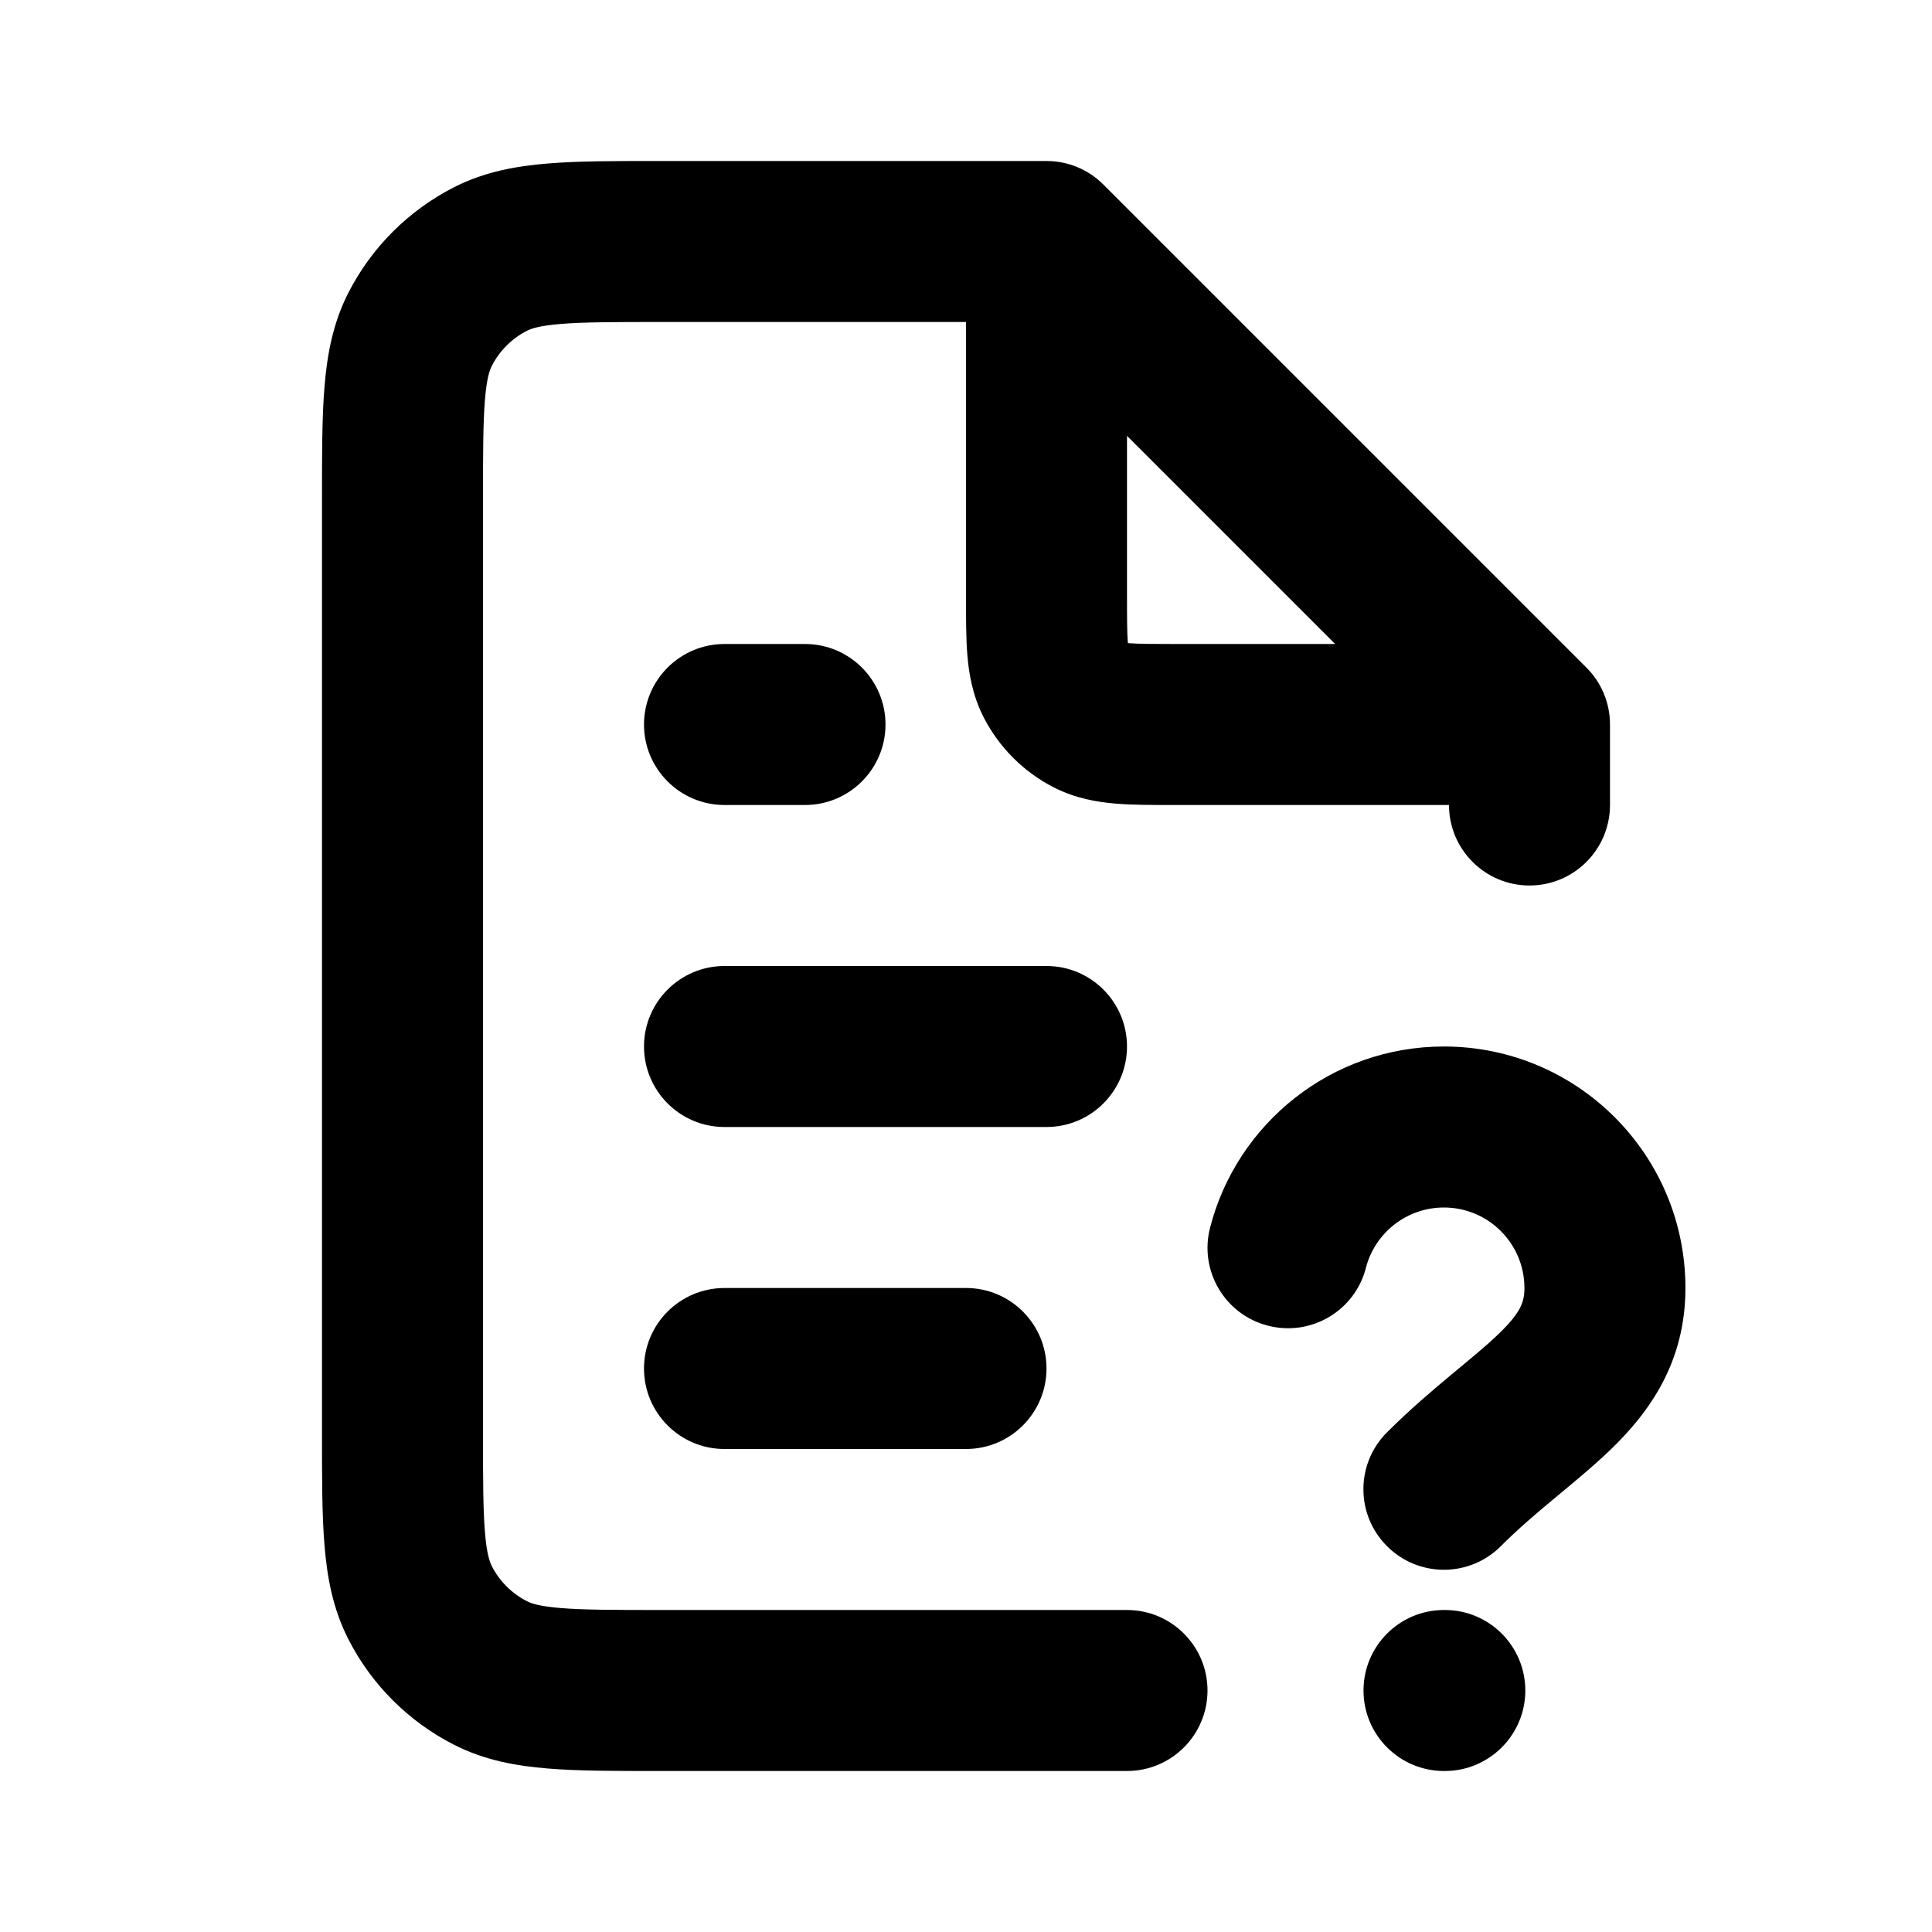
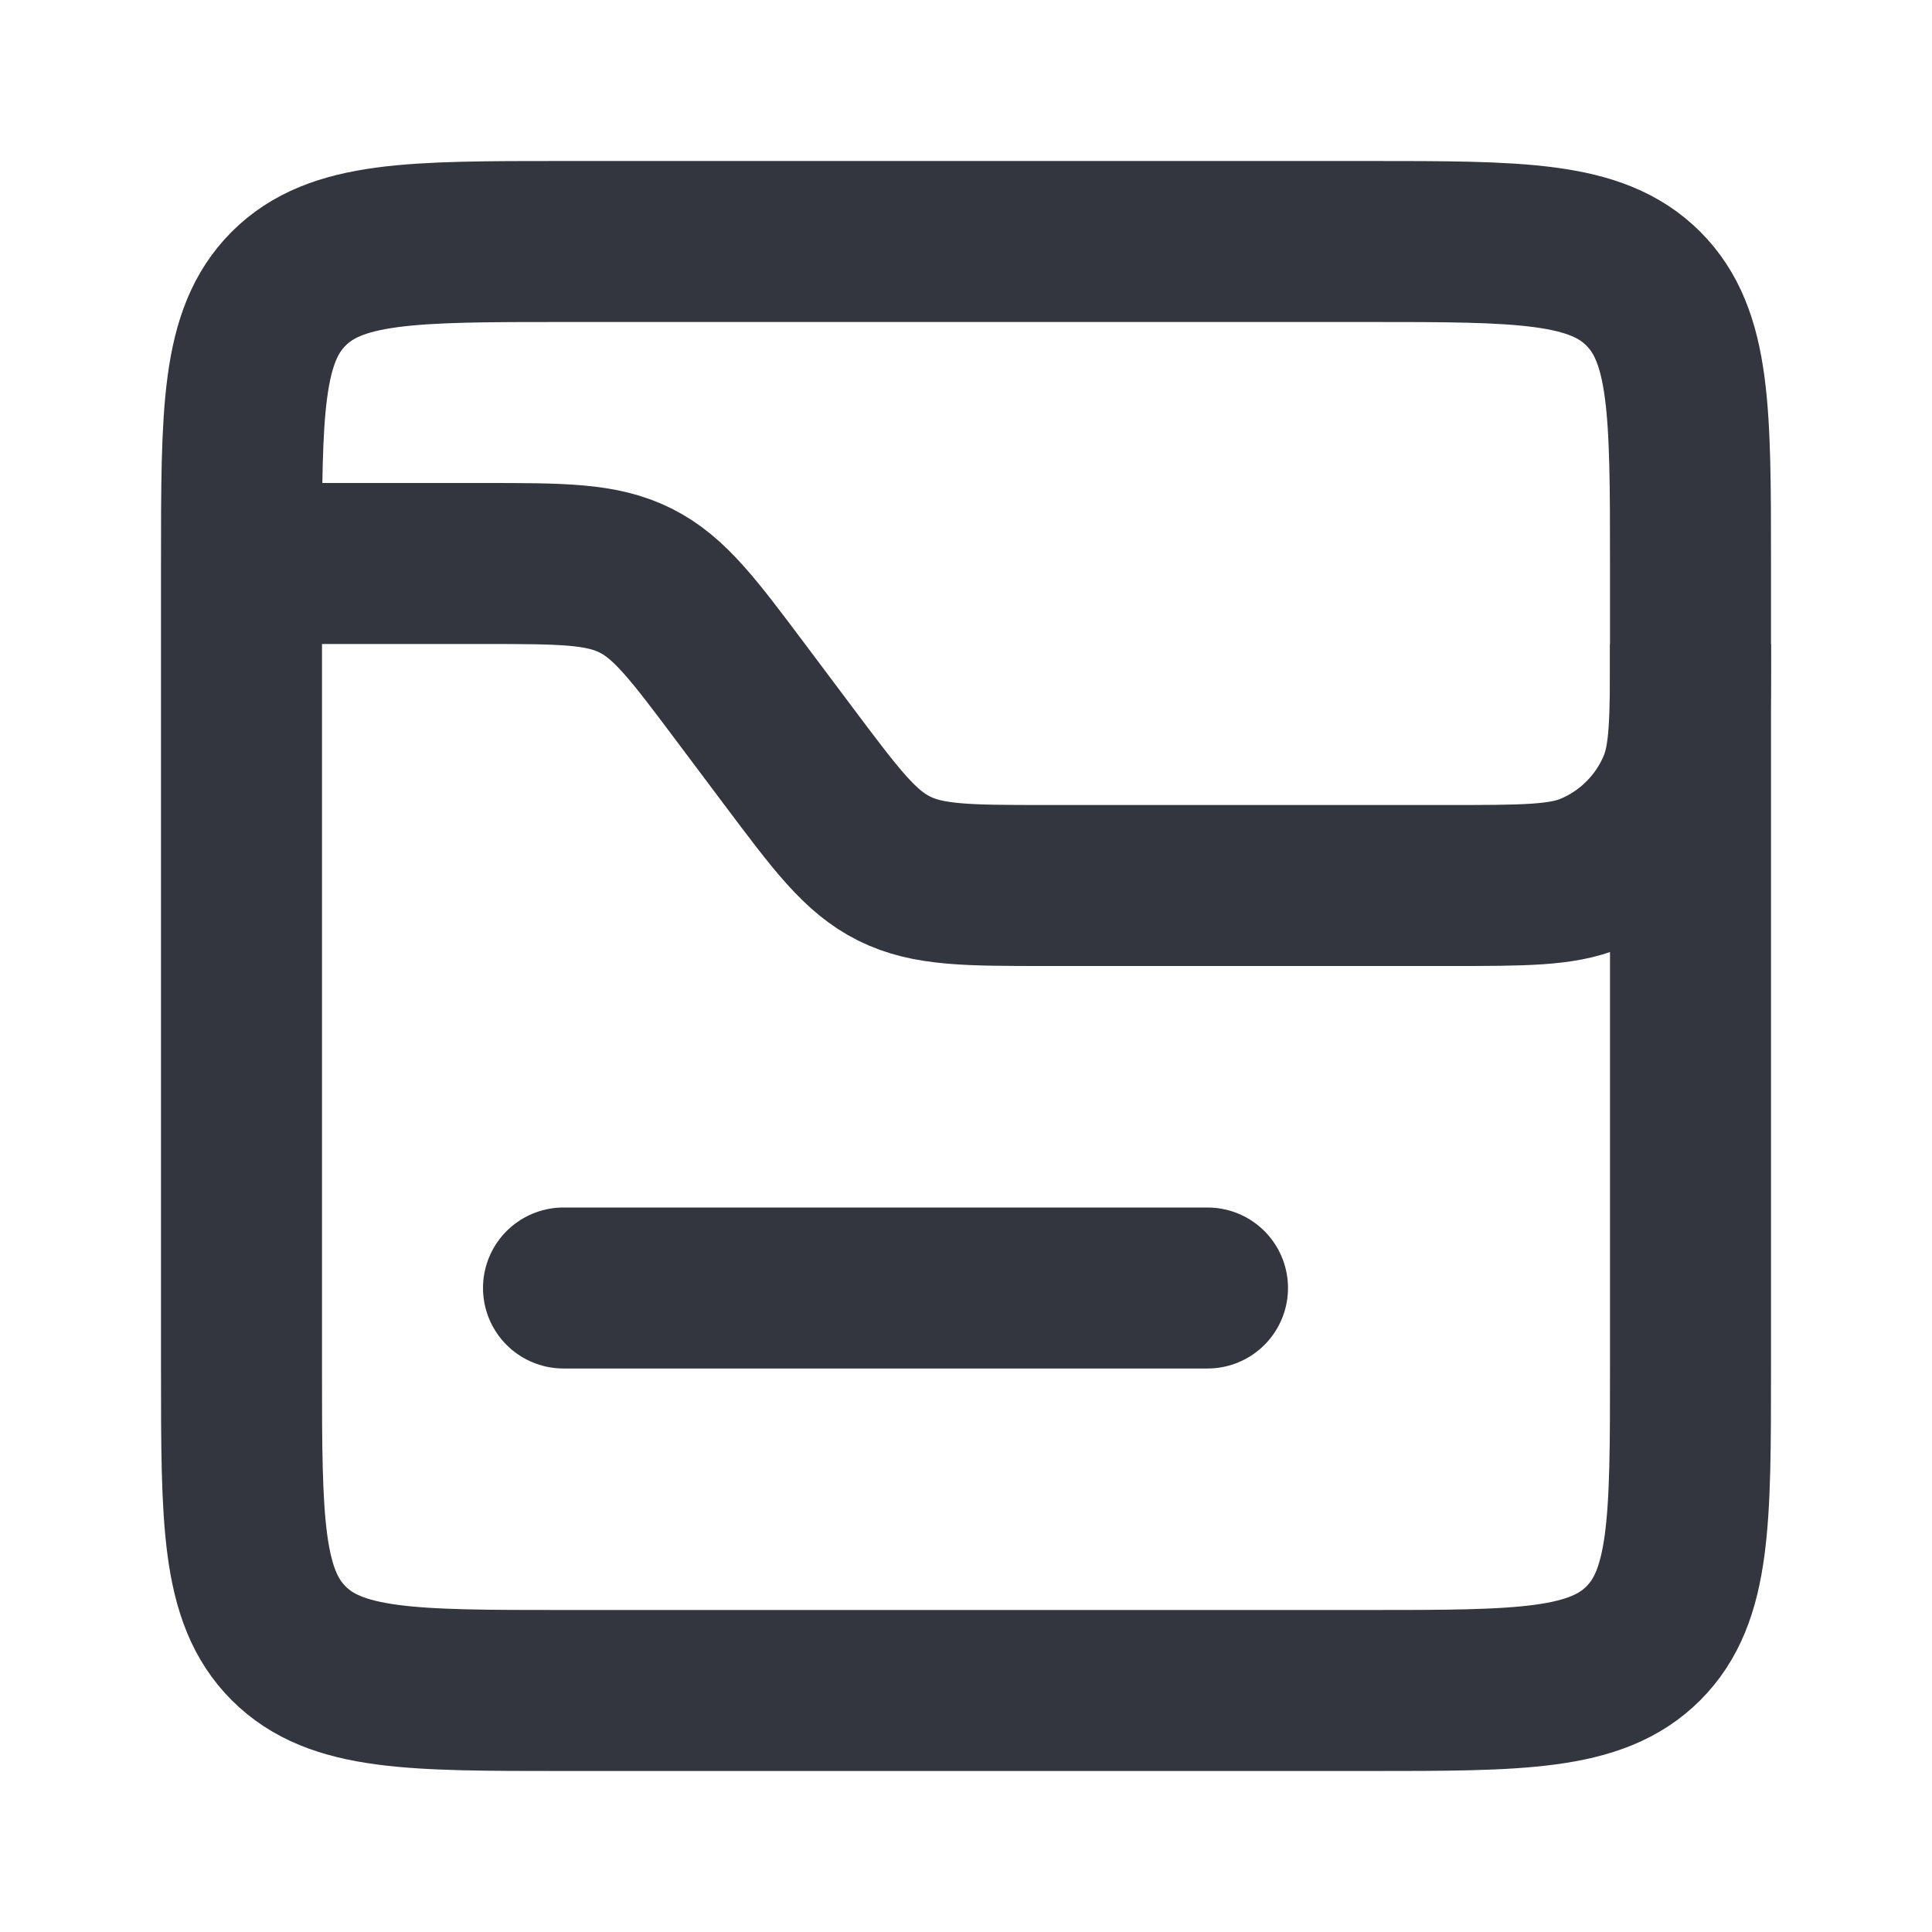
- <svg xmlns="http://www.w3.org/2000/svg" width="36px" height="36px" viewBox="0 0 24 24" fill="none">
-   <g id="SVGRepo_bgCarrier" stroke-width="0" />
-   <g id="SVGRepo_tracerCarrier" stroke-linecap="round" stroke-linejoin="round" />
-   <g id="SVGRepo_iconCarrier">
-     <path d="M13 3L13.707 2.293C13.52 2.105 13.265 2 13 2V3ZM14 22C14.552 22 15 21.552 15 21C15 20.448 14.552 20 14 20V22ZM19 9H20C20 8.735 19.895 8.48 19.707 8.293L19 9ZM18 10C18 10.552 18.448 11 19 11C19.552 11 20 10.552 20 10H18ZM5.218 19.908L4.327 20.362H4.327L5.218 19.908ZM6.092 20.782L6.546 19.891L6.546 19.891L6.092 20.782ZM6.092 3.218L5.638 2.327L5.638 2.327L6.092 3.218ZM5.218 4.092L4.327 3.638L4.327 3.638L5.218 4.092ZM13.109 8.454L14 8V8L13.109 8.454ZM13.546 8.891L14 8L13.546 8.891ZM9 16C8.448 16 8 16.448 8 17C8 17.552 8.448 18 9 18V16ZM12 18C12.552 18 13 17.552 13 17C13 16.448 12.552 16 12 16V18ZM9 12C8.448 12 8 12.448 8 13C8 13.552 8.448 14 9 14V12ZM13 14C13.552 14 14 13.552 14 13C14 12.448 13.552 12 13 12V14ZM9 8C8.448 8 8 8.448 8 9C8 9.552 8.448 10 9 10V8ZM10 10C10.552 10 11 9.552 11 9C11 8.448 10.552 8 10 8V10ZM17.23 17.793C16.839 18.183 16.839 18.817 17.23 19.207C17.62 19.598 18.254 19.598 18.644 19.207L17.23 17.793ZM15.032 15.251C14.894 15.786 15.216 16.331 15.751 16.468C16.286 16.606 16.831 16.284 16.968 15.749L15.032 15.251ZM17.938 20C17.385 20 16.938 20.448 16.938 21C16.938 21.552 17.385 22 17.938 22V20ZM17.948 22C18.5 22 18.948 21.552 18.948 21C18.948 20.448 18.5 20 17.948 20V22ZM13 2H8.2V4H13V2ZM4 6.2V17.8H6V6.2H4ZM8.2 22H14V20H8.2V22ZM19.707 8.293L13.707 2.293L12.293 3.707L18.293 9.707L19.707 8.293ZM20 10V9H18V10H20ZM4 17.8C4 18.344 3.999 18.811 4.031 19.195C4.063 19.59 4.134 19.984 4.327 20.362L6.109 19.454C6.084 19.404 6.046 19.304 6.024 19.032C6.001 18.749 6 18.377 6 17.8H4ZM8.2 20C7.623 20 7.251 19.999 6.968 19.976C6.696 19.954 6.595 19.916 6.546 19.891L5.638 21.673C6.016 21.866 6.41 21.937 6.805 21.969C7.189 22.001 7.656 22 8.2 22V20ZM4.327 20.362C4.615 20.927 5.074 21.385 5.638 21.673L6.546 19.891C6.358 19.795 6.205 19.642 6.109 19.454L4.327 20.362ZM8.2 2C7.656 2 7.189 1.999 6.805 2.031C6.41 2.063 6.016 2.134 5.638 2.327L6.546 4.109C6.595 4.084 6.696 4.046 6.968 4.024C7.251 4.001 7.623 4 8.2 4V2ZM6 6.2C6 5.623 6.001 5.251 6.024 4.968C6.046 4.696 6.084 4.595 6.109 4.546L4.327 3.638C4.134 4.016 4.063 4.41 4.031 4.805C3.999 5.189 4 5.656 4 6.2H6ZM5.638 2.327C5.074 2.615 4.615 3.074 4.327 3.638L6.109 4.546C6.205 4.358 6.358 4.205 6.546 4.109L5.638 2.327ZM12 3V7.4H14V3H12ZM14.6 10H19V8H14.6V10ZM12 7.4C12 7.664 11.999 7.921 12.017 8.138C12.036 8.367 12.08 8.637 12.218 8.908L14 8C14.029 8.058 14.019 8.08 14.01 7.975C14.001 7.859 14 7.697 14 7.4H12ZM14.6 8C14.303 8 14.141 7.999 14.025 7.99C13.92 7.981 13.943 7.971 14 8L13.092 9.782C13.363 9.92 13.633 9.964 13.862 9.983C14.079 10.001 14.336 10 14.6 10V8ZM12.218 8.908C12.41 9.284 12.716 9.59 13.092 9.782L14 8V8L12.218 8.908ZM9 18H12V16H9V18ZM9 14H13V12H9V14ZM9 10H10V8H9V10ZM18.937 16C18.937 16.173 18.892 16.305 18.617 16.57C18.464 16.718 18.283 16.865 18.032 17.074C17.794 17.272 17.514 17.509 17.23 17.793L18.644 19.207C18.86 18.991 19.081 18.803 19.311 18.612C19.529 18.43 19.785 18.222 20.006 18.009C20.483 17.549 20.937 16.931 20.937 16H18.937ZM17.937 15C18.489 15 18.937 15.448 18.937 16H20.937C20.937 14.343 19.594 13 17.937 13V15ZM16.968 15.749C17.079 15.318 17.472 15 17.937 15V13C16.538 13 15.364 13.957 15.032 15.251L16.968 15.749ZM17.938 22H17.948V20H17.938V22Z" fill="#000000" />
-   </g>
+ <svg xmlns="http://www.w3.org/2000/svg" width="36" height="36" viewBox="0 0 24 24" fill="none">
+   <path d="M3 7C3 5.114 3 4.172 3.586 3.586C4.172 3 5.114 3 7 3H17C18.886 3 19.828 3 20.414 3.586C21 4.172 21 5.114 21 7V17C21 18.886 21 19.828 20.414 20.414C19.828 21 18.886 21 17 21H7C5.114 21 4.172 21 3.586 20.414C3 19.828 3 18.886 3 17V7Z" stroke="#33363F" stroke-width="2" />
+   <path d="M3 7H6C6.981 7 7.472 7 7.894 7.211C8.317 7.422 8.611 7.815 9.2 8.6L9.8 9.4C10.389 10.185 10.683 10.578 11.106 10.789C11.528 11 12.019 11 13 11H18C18.932 11 19.398 11 19.765 10.848C20.255 10.645 20.645 10.255 20.848 9.765C21 9.398 21 8.932 21 8V8" stroke="#33363F" stroke-width="2" />
+   <path d="M7 16H15" stroke="#33363F" stroke-width="2" stroke-linecap="round" />
</svg>
